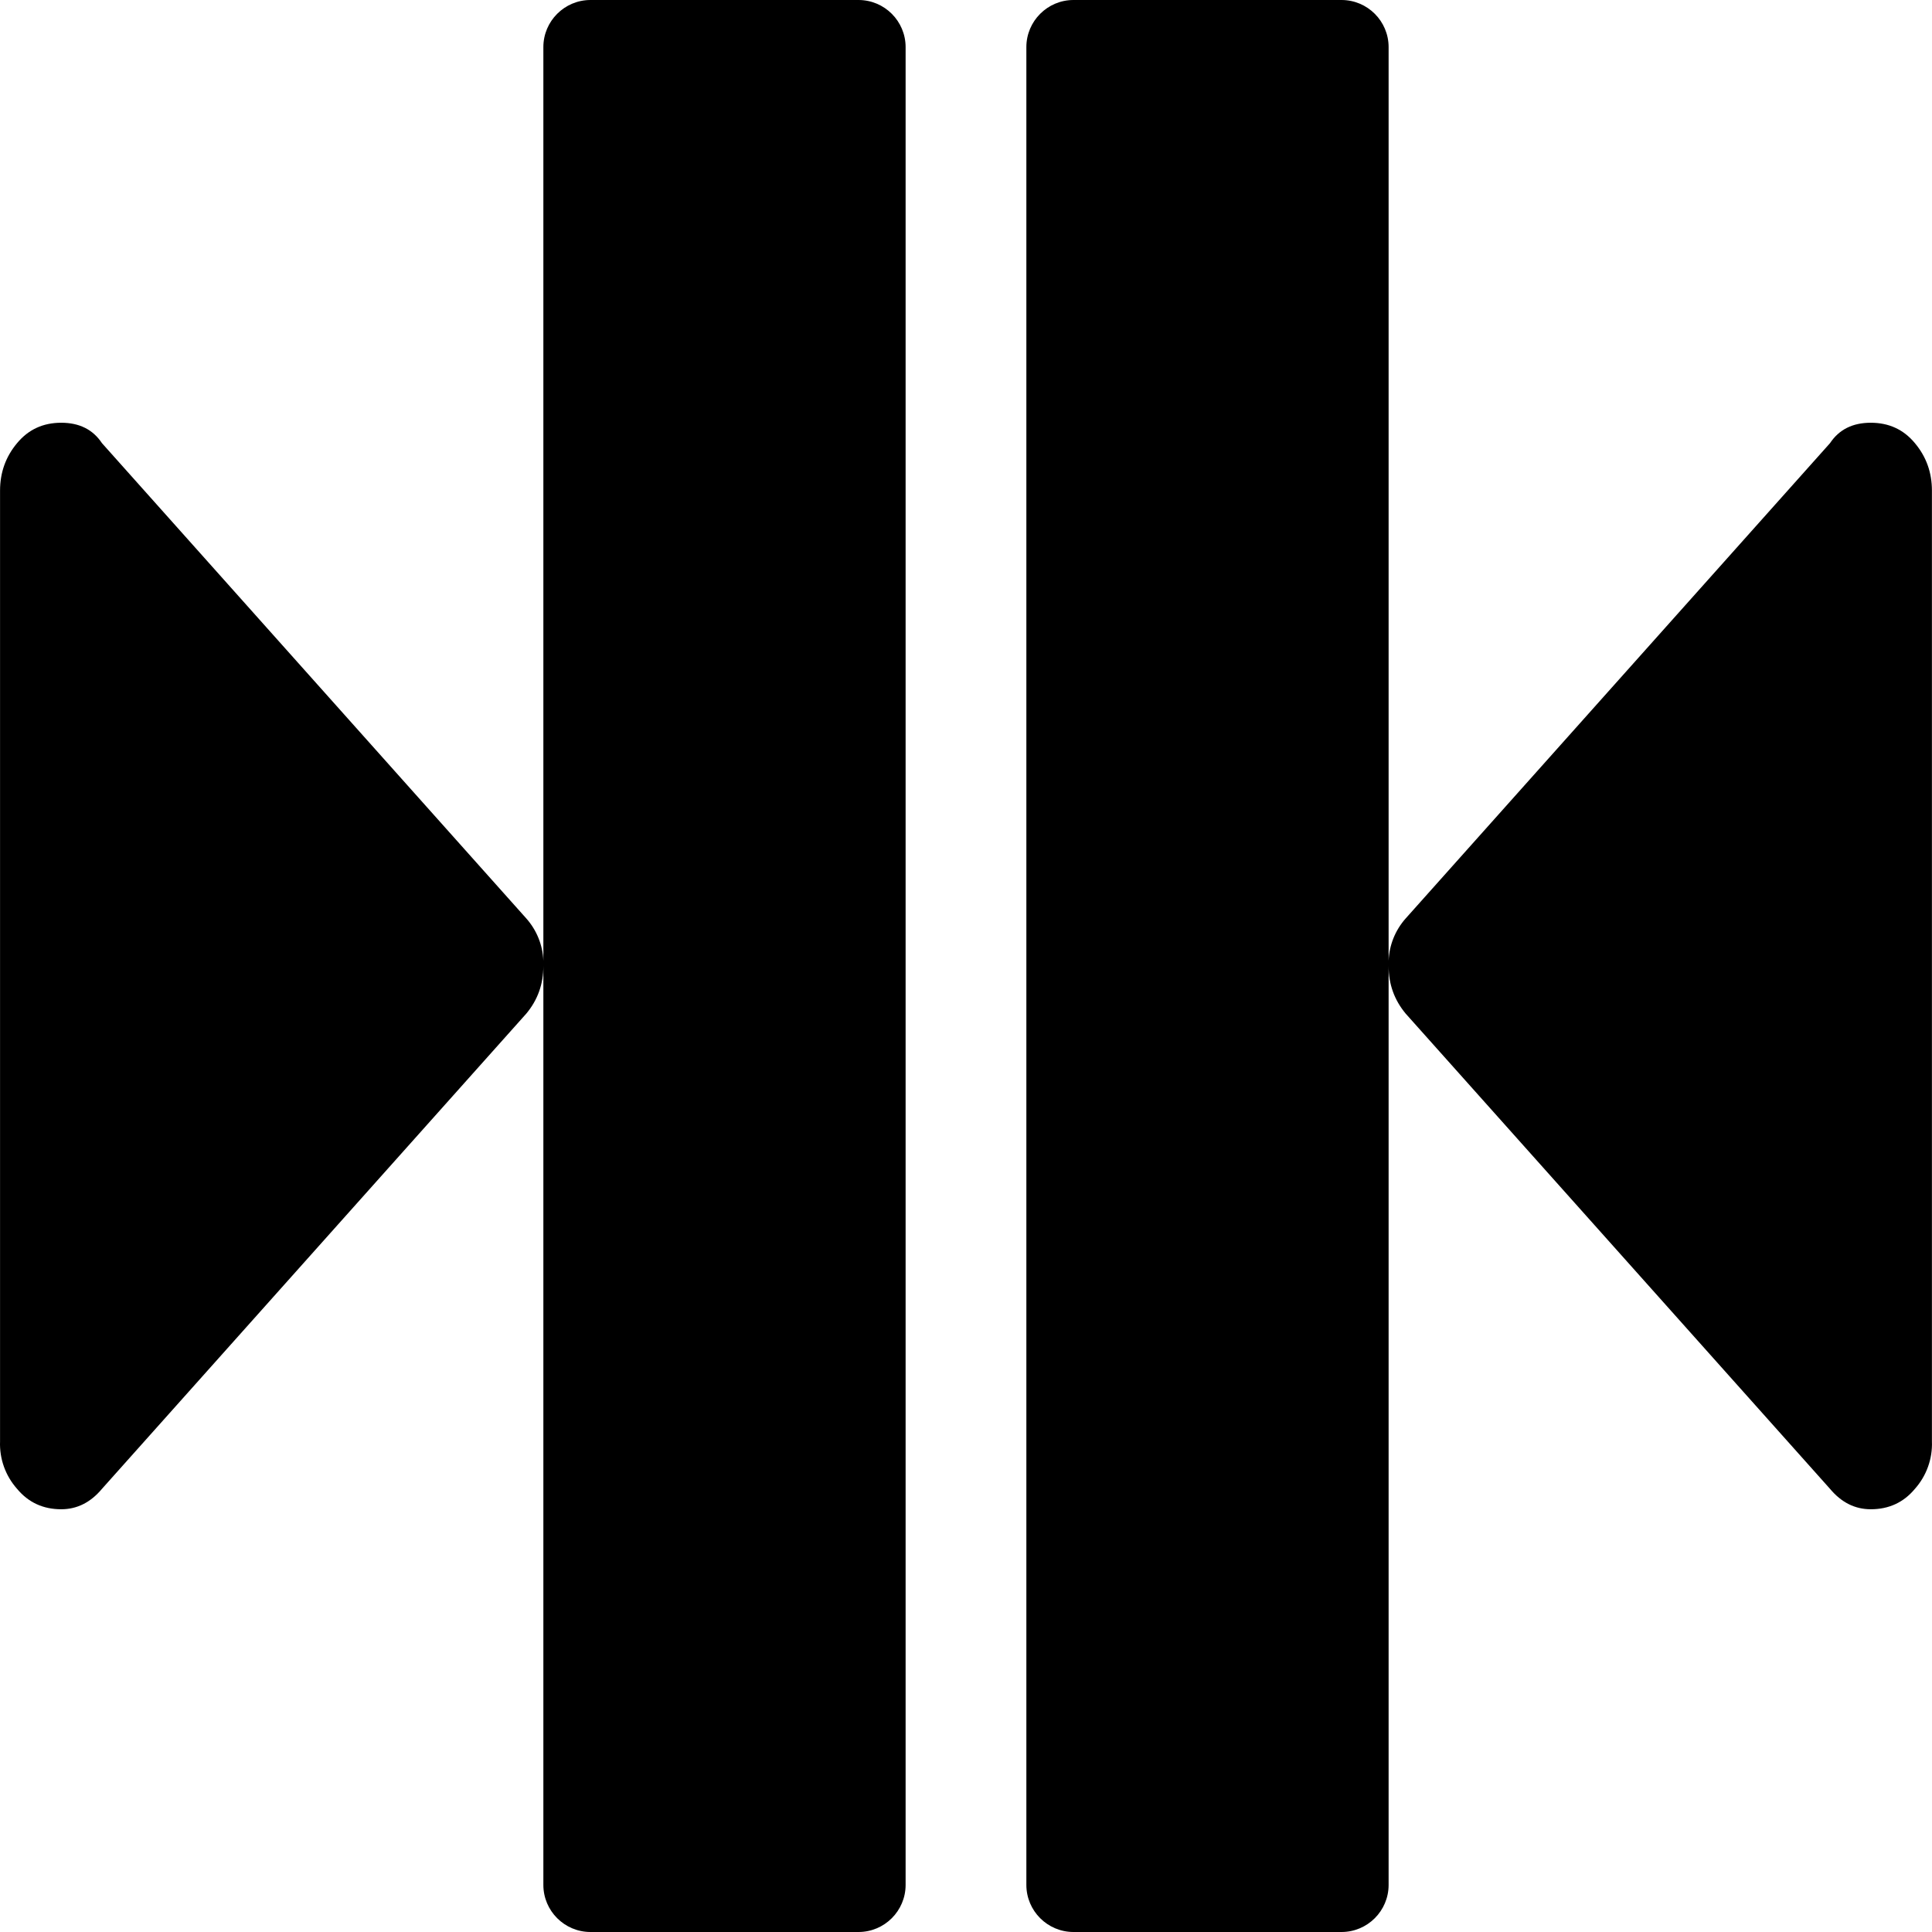
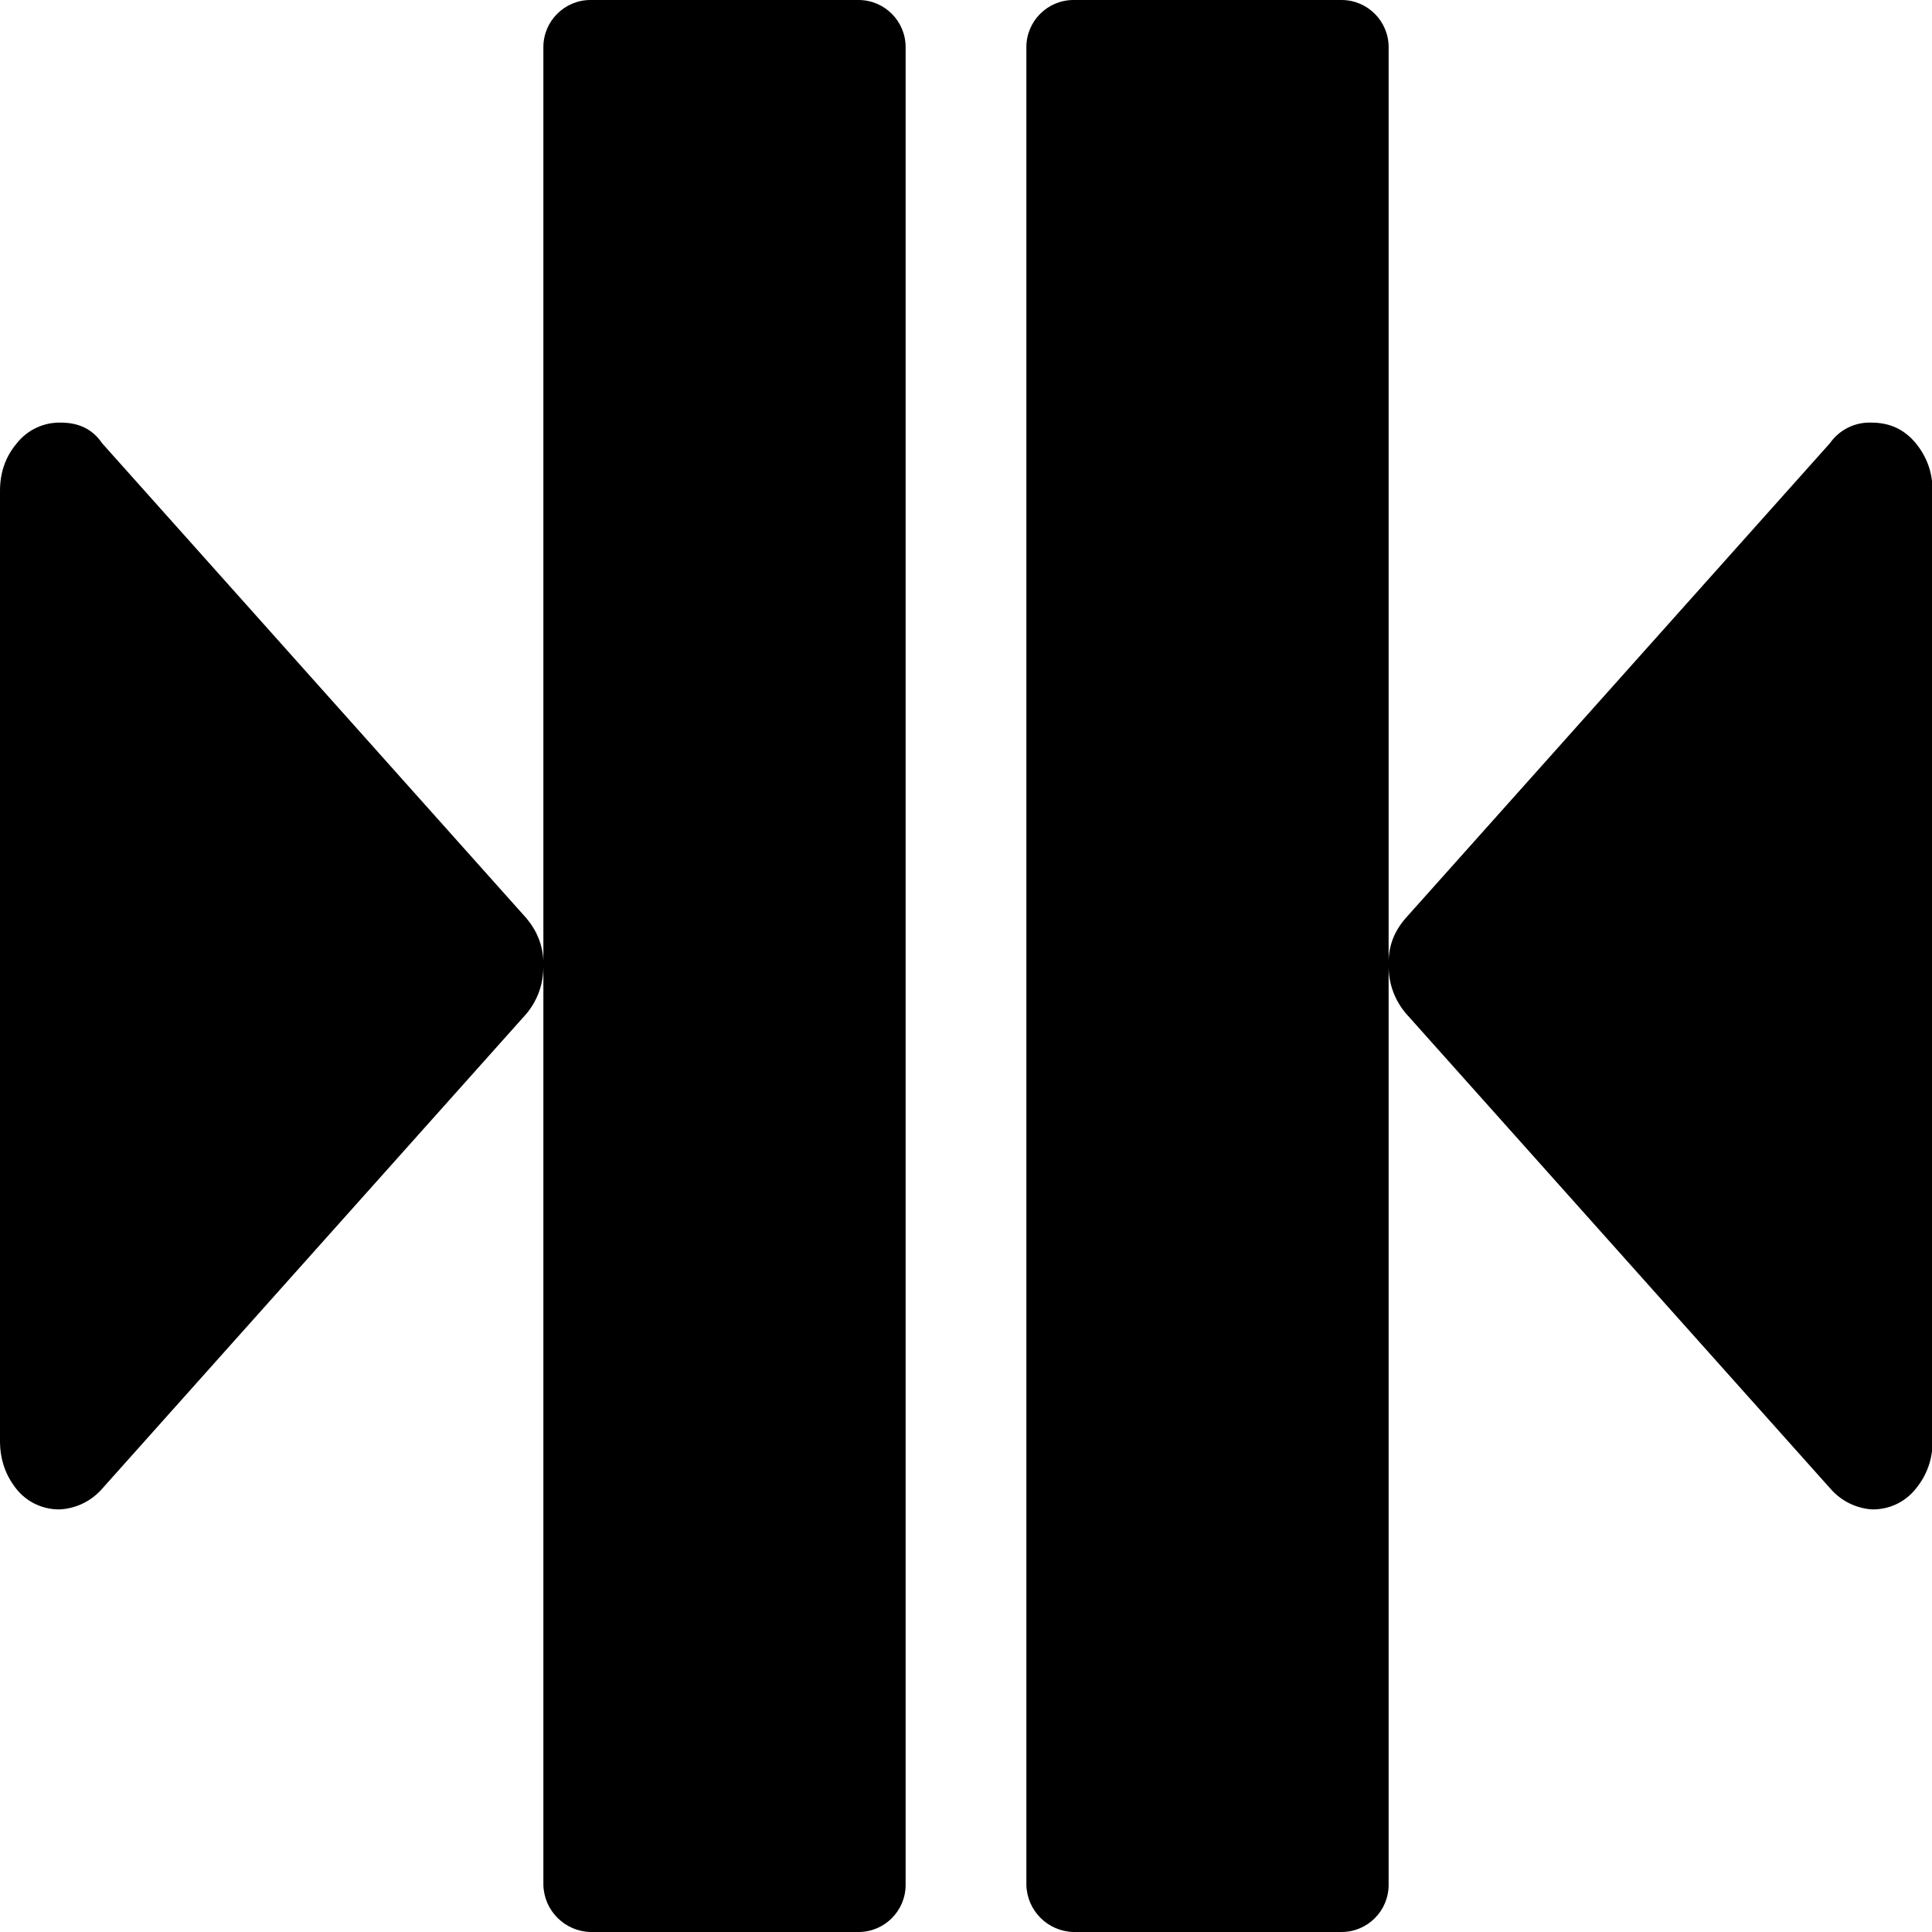
- <svg xmlns="http://www.w3.org/2000/svg" width="100%" height="100%" viewBox="0 0 32 32" version="1.1" xml:space="preserve" style="fill-rule:evenodd;clip-rule:evenodd;stroke-linejoin:round;stroke-miterlimit:2;">
-   <g transform="matrix(1,0,0,1,-0.000187,0)">
-     <path d="M9,15.914L9,0.78C9,0.35 9.35,-0 9.78,-0L14.22,-0C14.65,-0 15,0.35 15,0.78L15,31.22C15,31.65 14.65,32 14.22,32L9.78,32C9.35,32 9,31.65 9,31.22L9,16C9,16.3 8.906,16.562 8.718,16.788L1.689,24.66C1.501,24.885 1.276,24.998 1.014,24.998C0.714,24.998 0.47,24.885 0.283,24.66C0.091,24.444 -0.01,24.163 0.001,23.874L0.001,8.126C0.001,7.826 0.095,7.564 0.283,7.34C0.47,7.114 0.714,7.002 1.014,7.002C1.314,7.002 1.539,7.114 1.689,7.34L8.718,15.213C8.891,15.408 8.99,15.656 9,15.914ZM23,16L23,31.22C23,31.65 22.65,32 22.22,32L17.78,32C17.35,32 17,31.65 17,31.22L17,0.78C17,0.35 17.35,-0 17.78,-0L22.22,-0C22.65,-0 23,0.35 23,0.78L23,15.914C23.01,15.656 23.109,15.408 23.282,15.213L30.311,7.34C30.461,7.114 30.686,7.002 30.986,7.002C31.286,7.002 31.53,7.114 31.717,7.34C31.905,7.564 31.999,7.826 31.999,8.126L31.999,23.874C32.01,24.163 31.909,24.444 31.717,24.66C31.53,24.885 31.286,24.998 30.986,24.998C30.724,24.998 30.499,24.885 30.311,24.66L23.282,16.788C23.094,16.562 23,16.3 23,16Z" />
-   </g>
+ <svg xmlns="http://www.w3.org/2000/svg" viewBox="0 0 32 32" xml:space="preserve" fill-rule="evenodd" clip-rule="evenodd" stroke-linejoin="round" stroke-miterlimit="2">
+   <path d="M9 15.91V.78c0-.43.35-.78.78-.78h4.44c.43 0 .78.35.78.78v30.44c0 .43-.35.78-.78.78H9.78a.8.8 0 0 1-.78-.78V16q0 .45-.28.79l-7.03 7.87A1 1 0 0 1 1 25a.9.9 0 0 1-.73-.34Q0 24.32 0 23.87V8.13q0-.46.28-.79A.9.9 0 0 1 1.01 7q.45 0 .68.34l7.03 7.87q.26.31.28.7M23 16v15.22c0 .43-.35.78-.78.78h-4.44a.8.8 0 0 1-.78-.78V.78c0-.43.35-.78.78-.78h4.44c.43 0 .78.35.78.78v15.13q.01-.39.28-.7l7.03-7.87A.8.8 0 0 1 31 7q.45 0 .73.34t.28.79v15.74q0 .45-.28.79A.9.9 0 0 1 31 25a1 1 0 0 1-.68-.34l-7.03-7.87A1.2 1.2 0 0 1 23 16" />
</svg>
